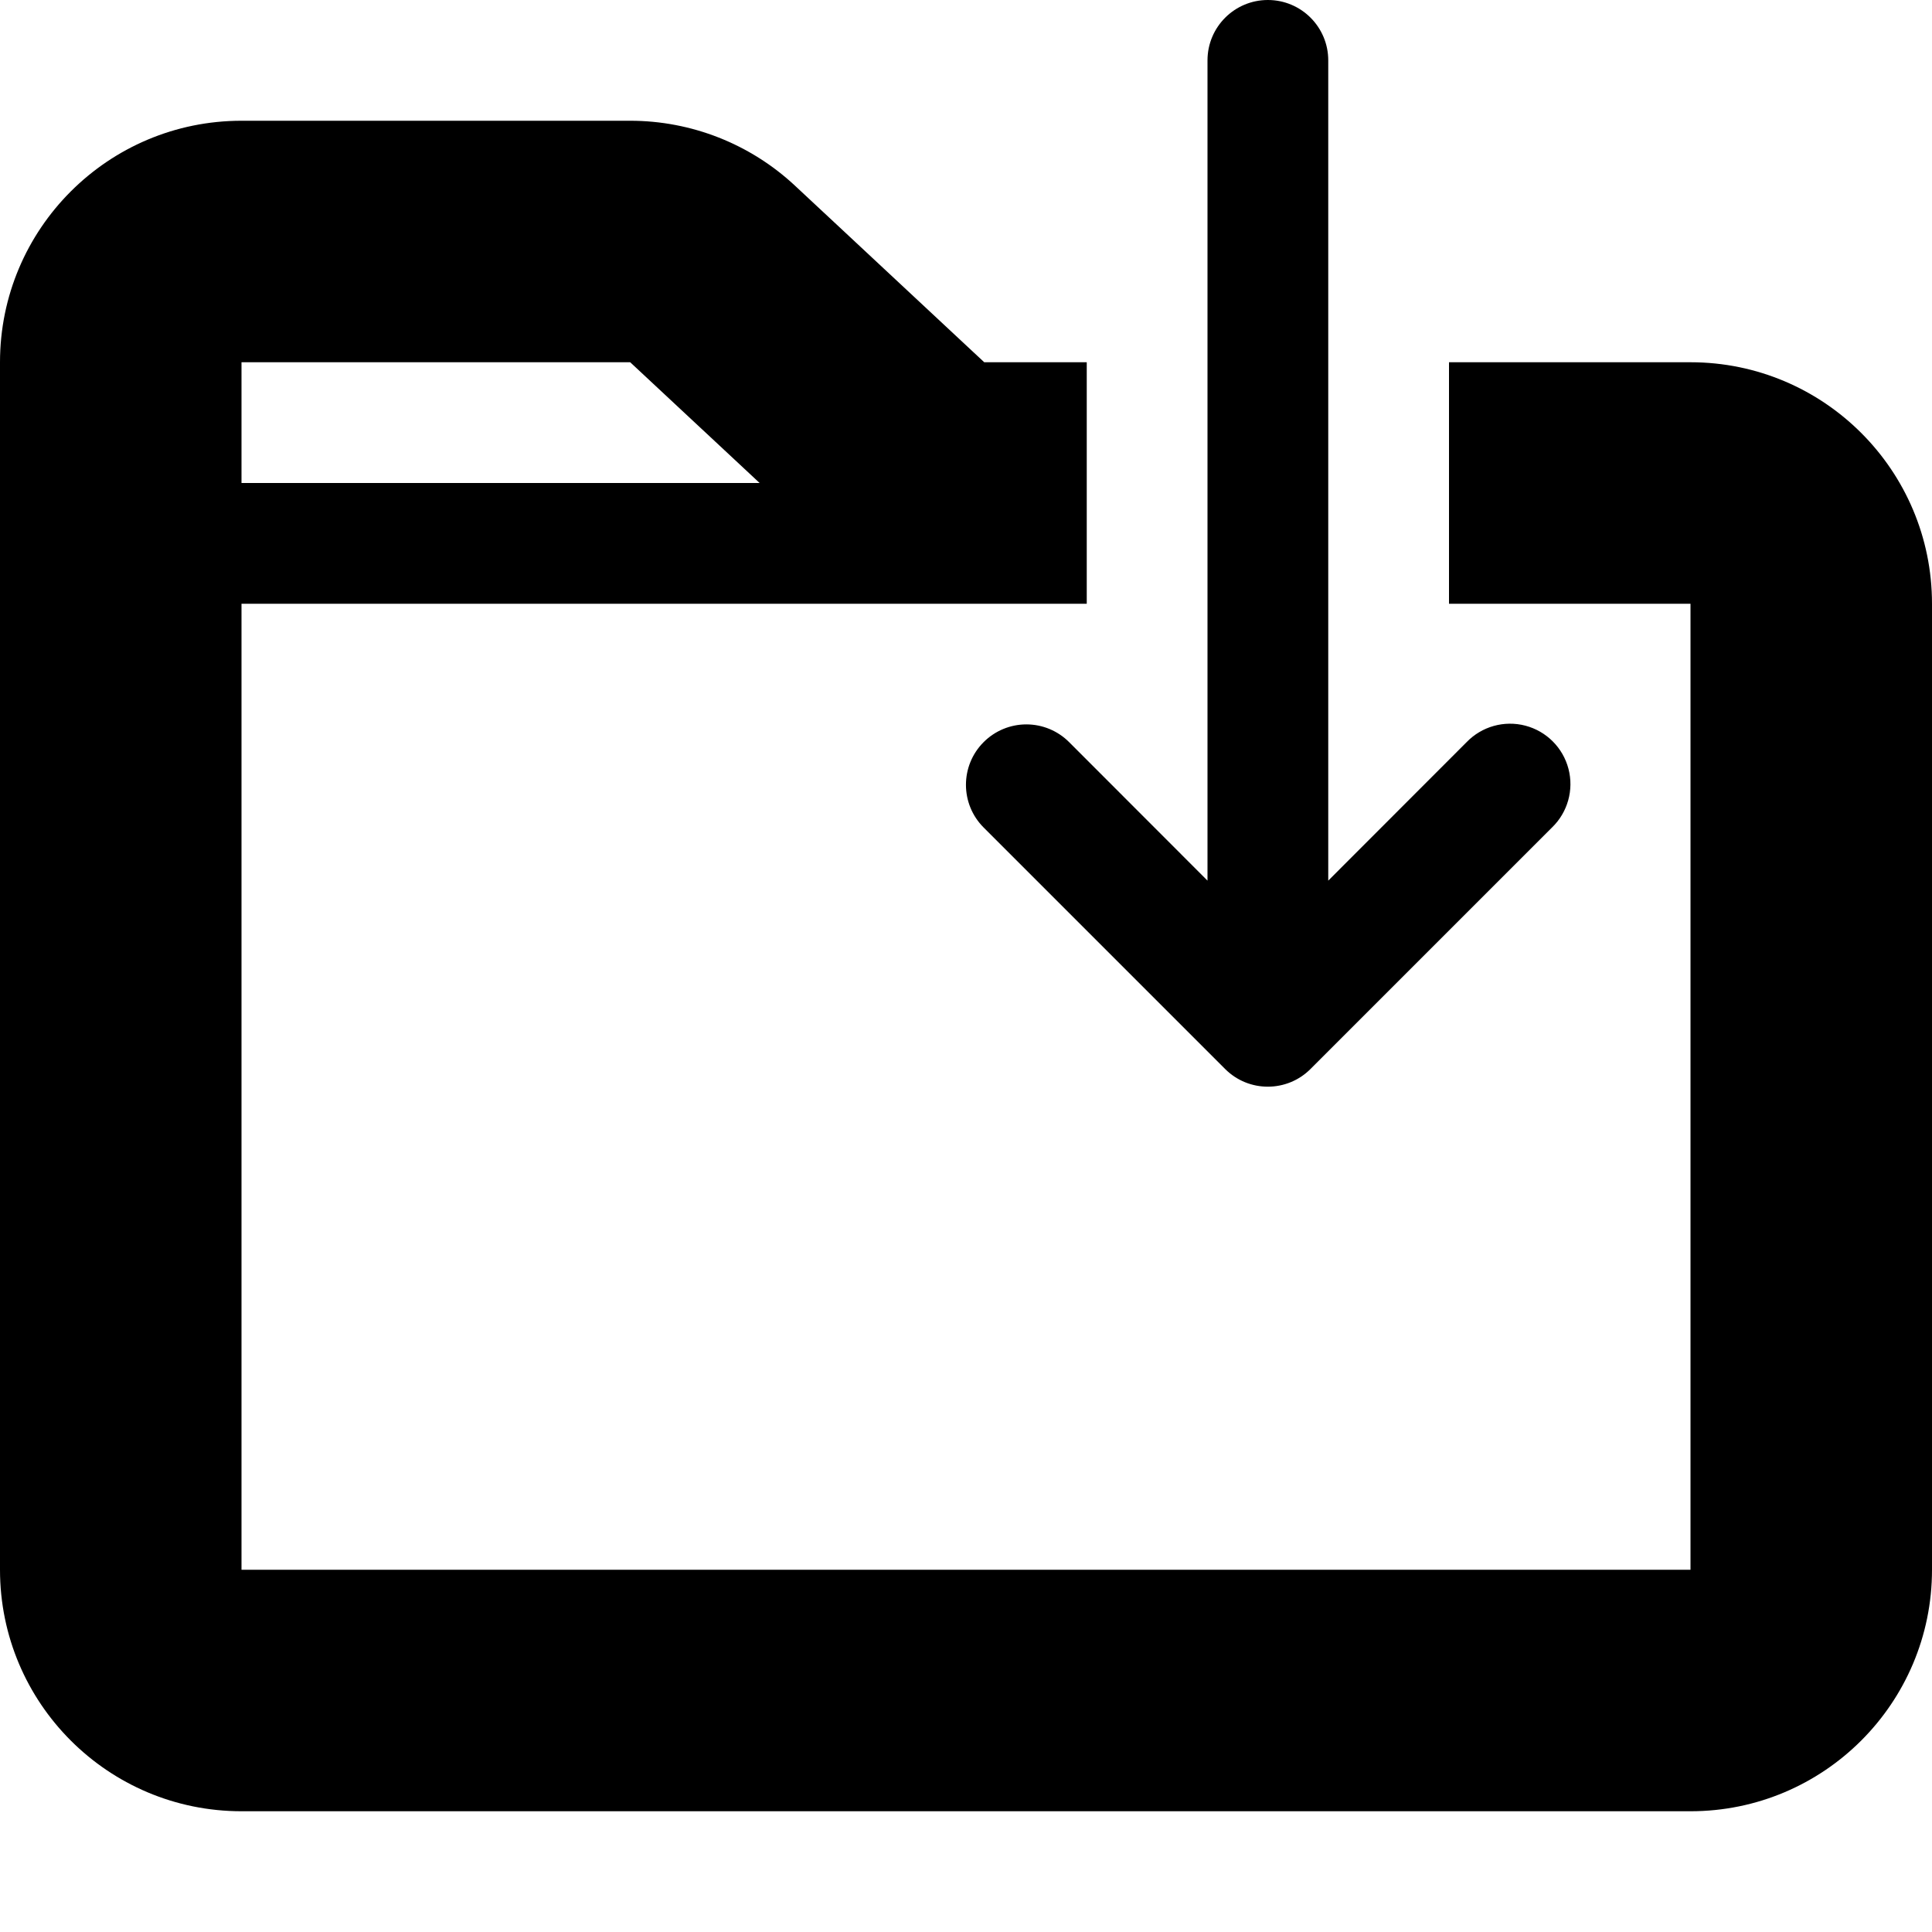
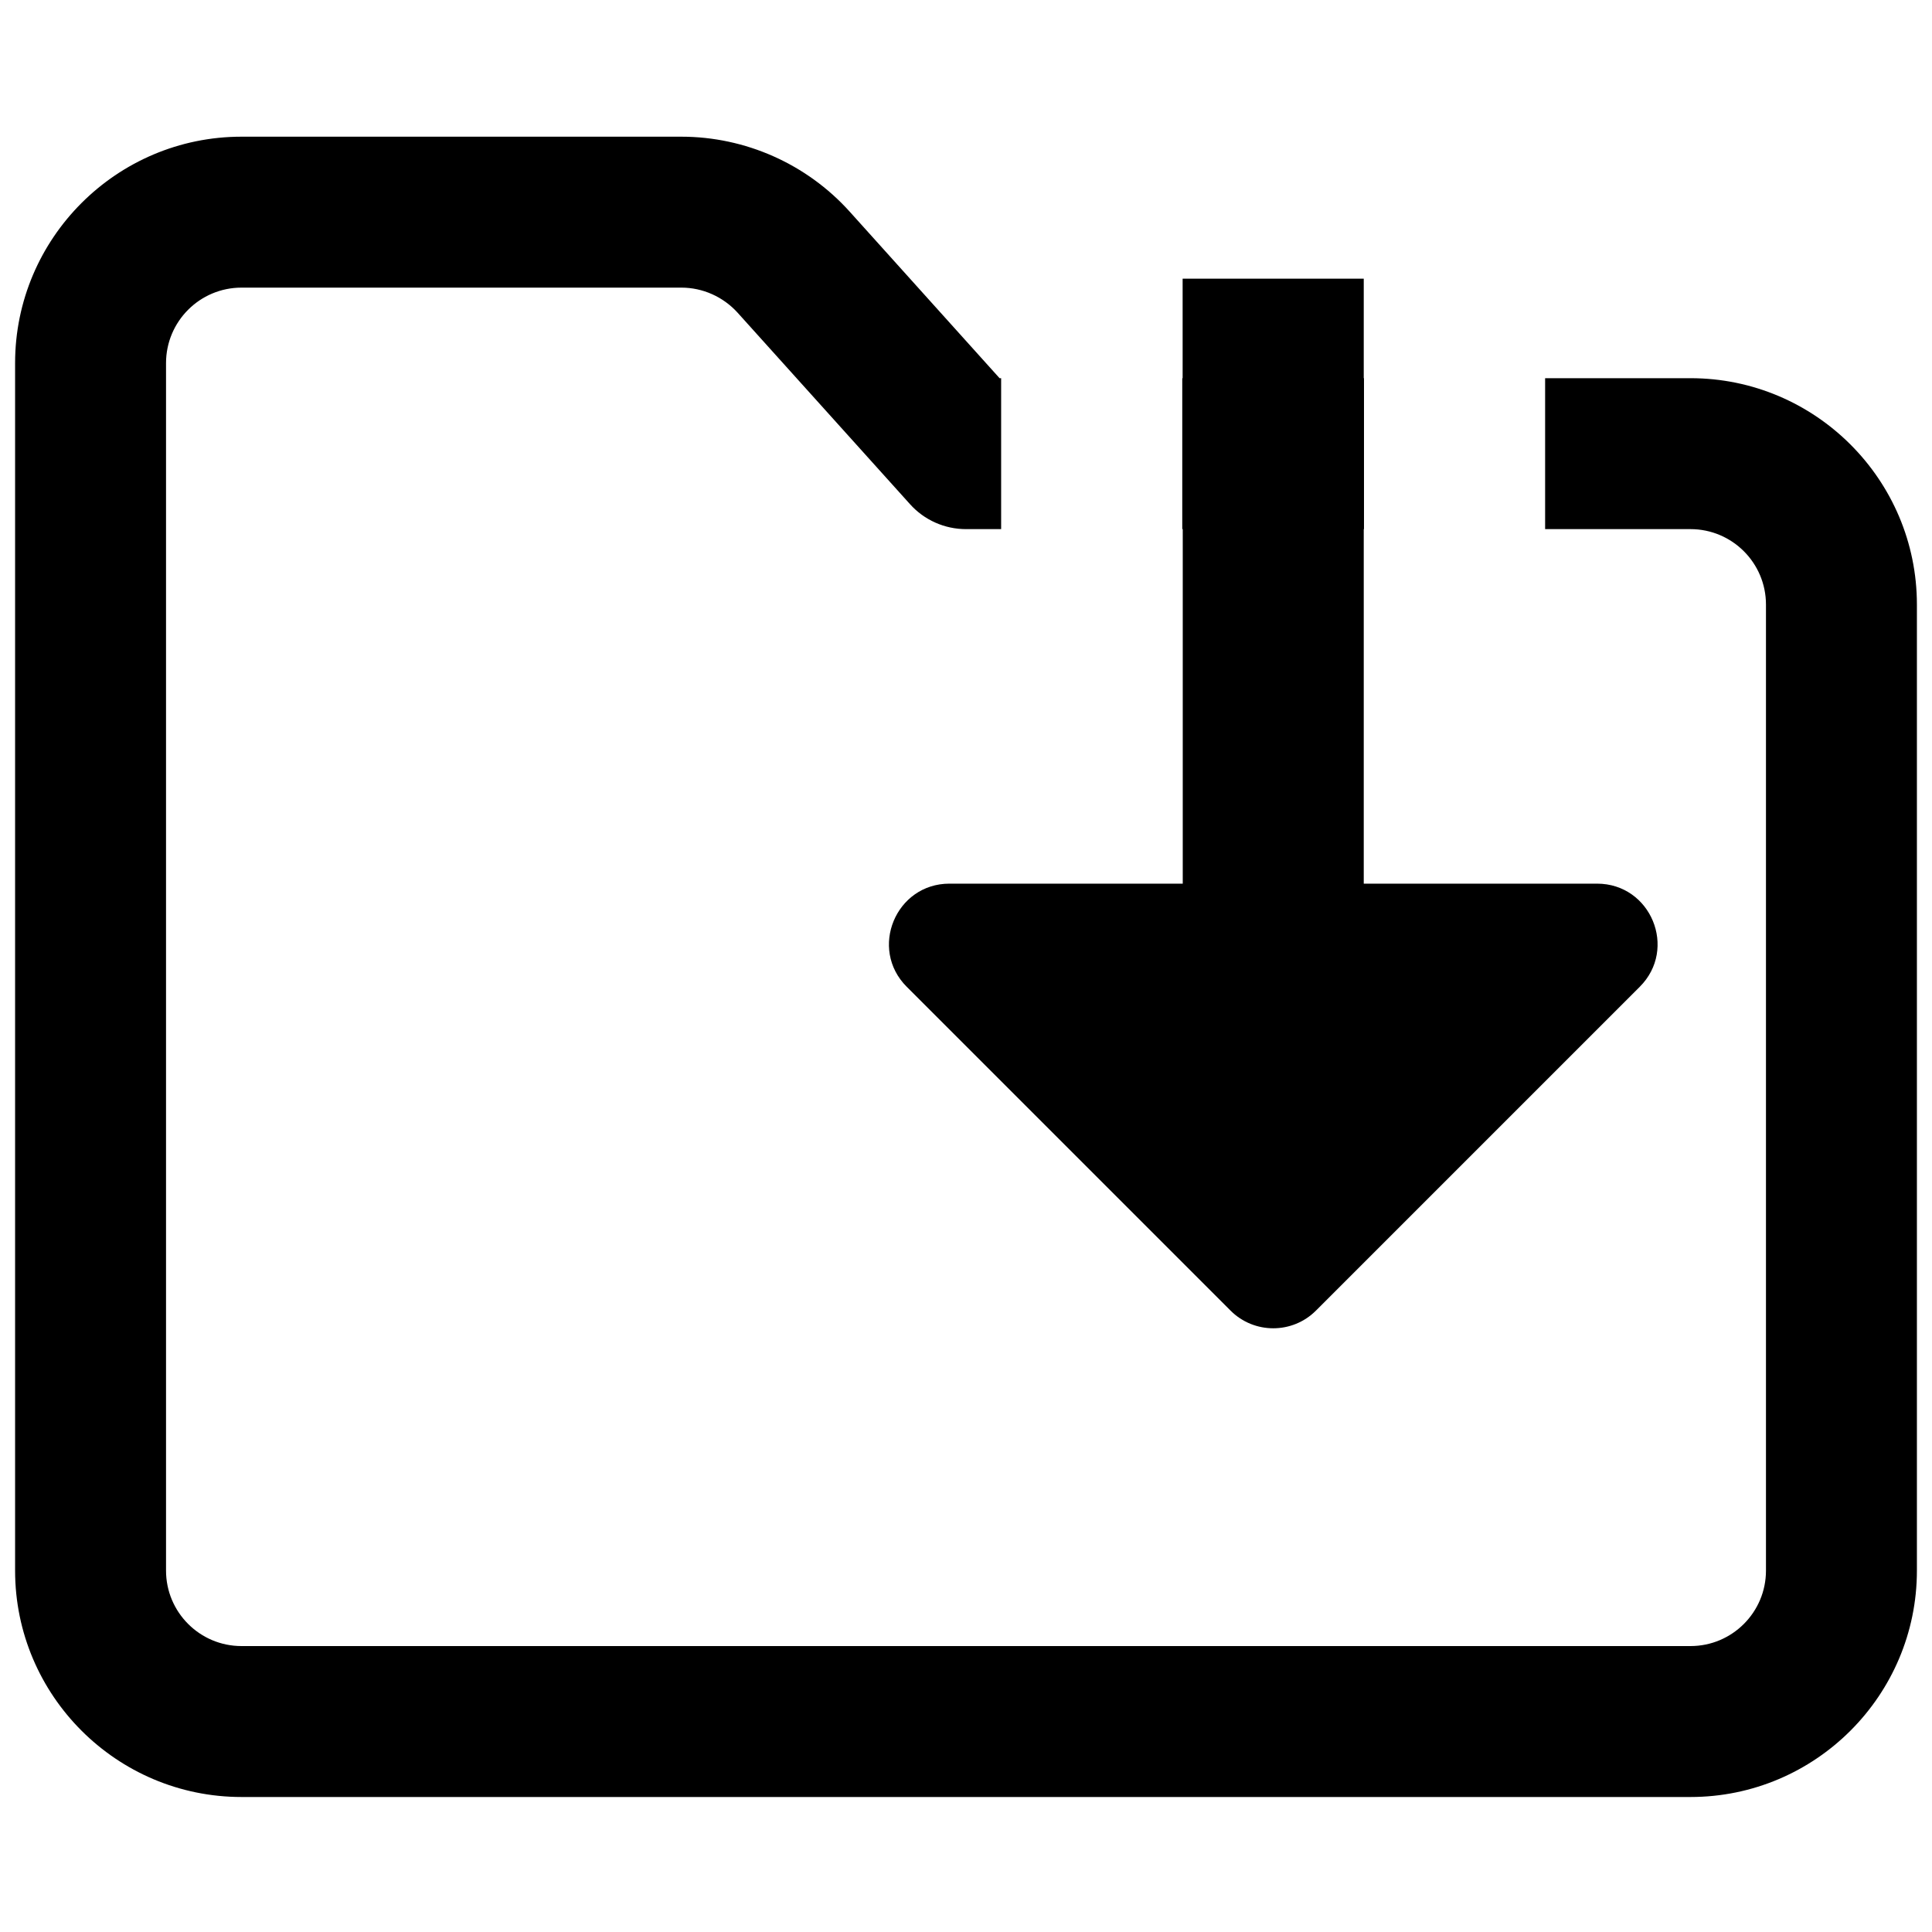
- <svg xmlns="http://www.w3.org/2000/svg" width="16" height="16" viewBox="0 0 16 16">
-   <path d="M14 3h-2v2h2v8H2V5h7V3h-.849L6.584 1.538A2 2 0 0 0 5.219 1H2a2 2 0 0 0-2 2v10a2 2 0 0 0 2 2h12a2 2 0 0 0 2-2V5a2 2 0 0 0-2-2zM2 3h3.219l1.072 1H2z" />
-   <path d="M8.146 6.146a.5.5 0 0 0 0 .707l2 2a.5.5 0 0 0 .707 0l2-2a.5.5 0 1 0-.707-.707L11 7.293V.5a.5.5 0 0 0-1 0v6.793L8.854 6.146a.5.5 0 0 0-.708 0z" />
+ <svg xmlns="http://www.w3.org/2000/svg" width="16" height="16" viewBox="0 0 16 16" fill="none">
+   <path d="M9.794 7.318H7.863C7.418 7.318 7.194 7.857 7.509 8.172L10.191 10.854C10.386 11.049 10.703 11.049 10.898 10.854L13.58 8.172C13.895 7.857 13.672 7.318 13.226 7.318H11.294V4.382H11.296V3.132H11.294V2.308H9.794V3.132H9.791V4.382H9.795V7.318H9.794Z" fill="black" />
+   <path d="M14 3.132H12.796V4.382H14C14.345 4.382 14.625 4.662 14.625 5.007V13.007C14.625 13.352 14.345 13.632 14 13.632H2C1.655 13.632 1.375 13.352 1.375 13.007V3.007C1.375 2.662 1.655 2.382 2 2.382H5.643C5.82 2.382 5.989 2.458 6.108 2.589L7.536 4.175C7.654 4.307 7.823 4.382 8 4.382H8.291V3.132H8.278L7.036 1.752C6.681 1.358 6.173 1.132 5.642 1.132H2C0.966 1.132 0.125 1.973 0.125 3.007V13.007C0.125 14.041 0.966 14.882 2 14.882H14C15.034 14.882 15.875 14.041 15.875 13.007V5.007C15.875 3.973 15.034 3.132 14 3.132Z" fill="black" />
</svg>
